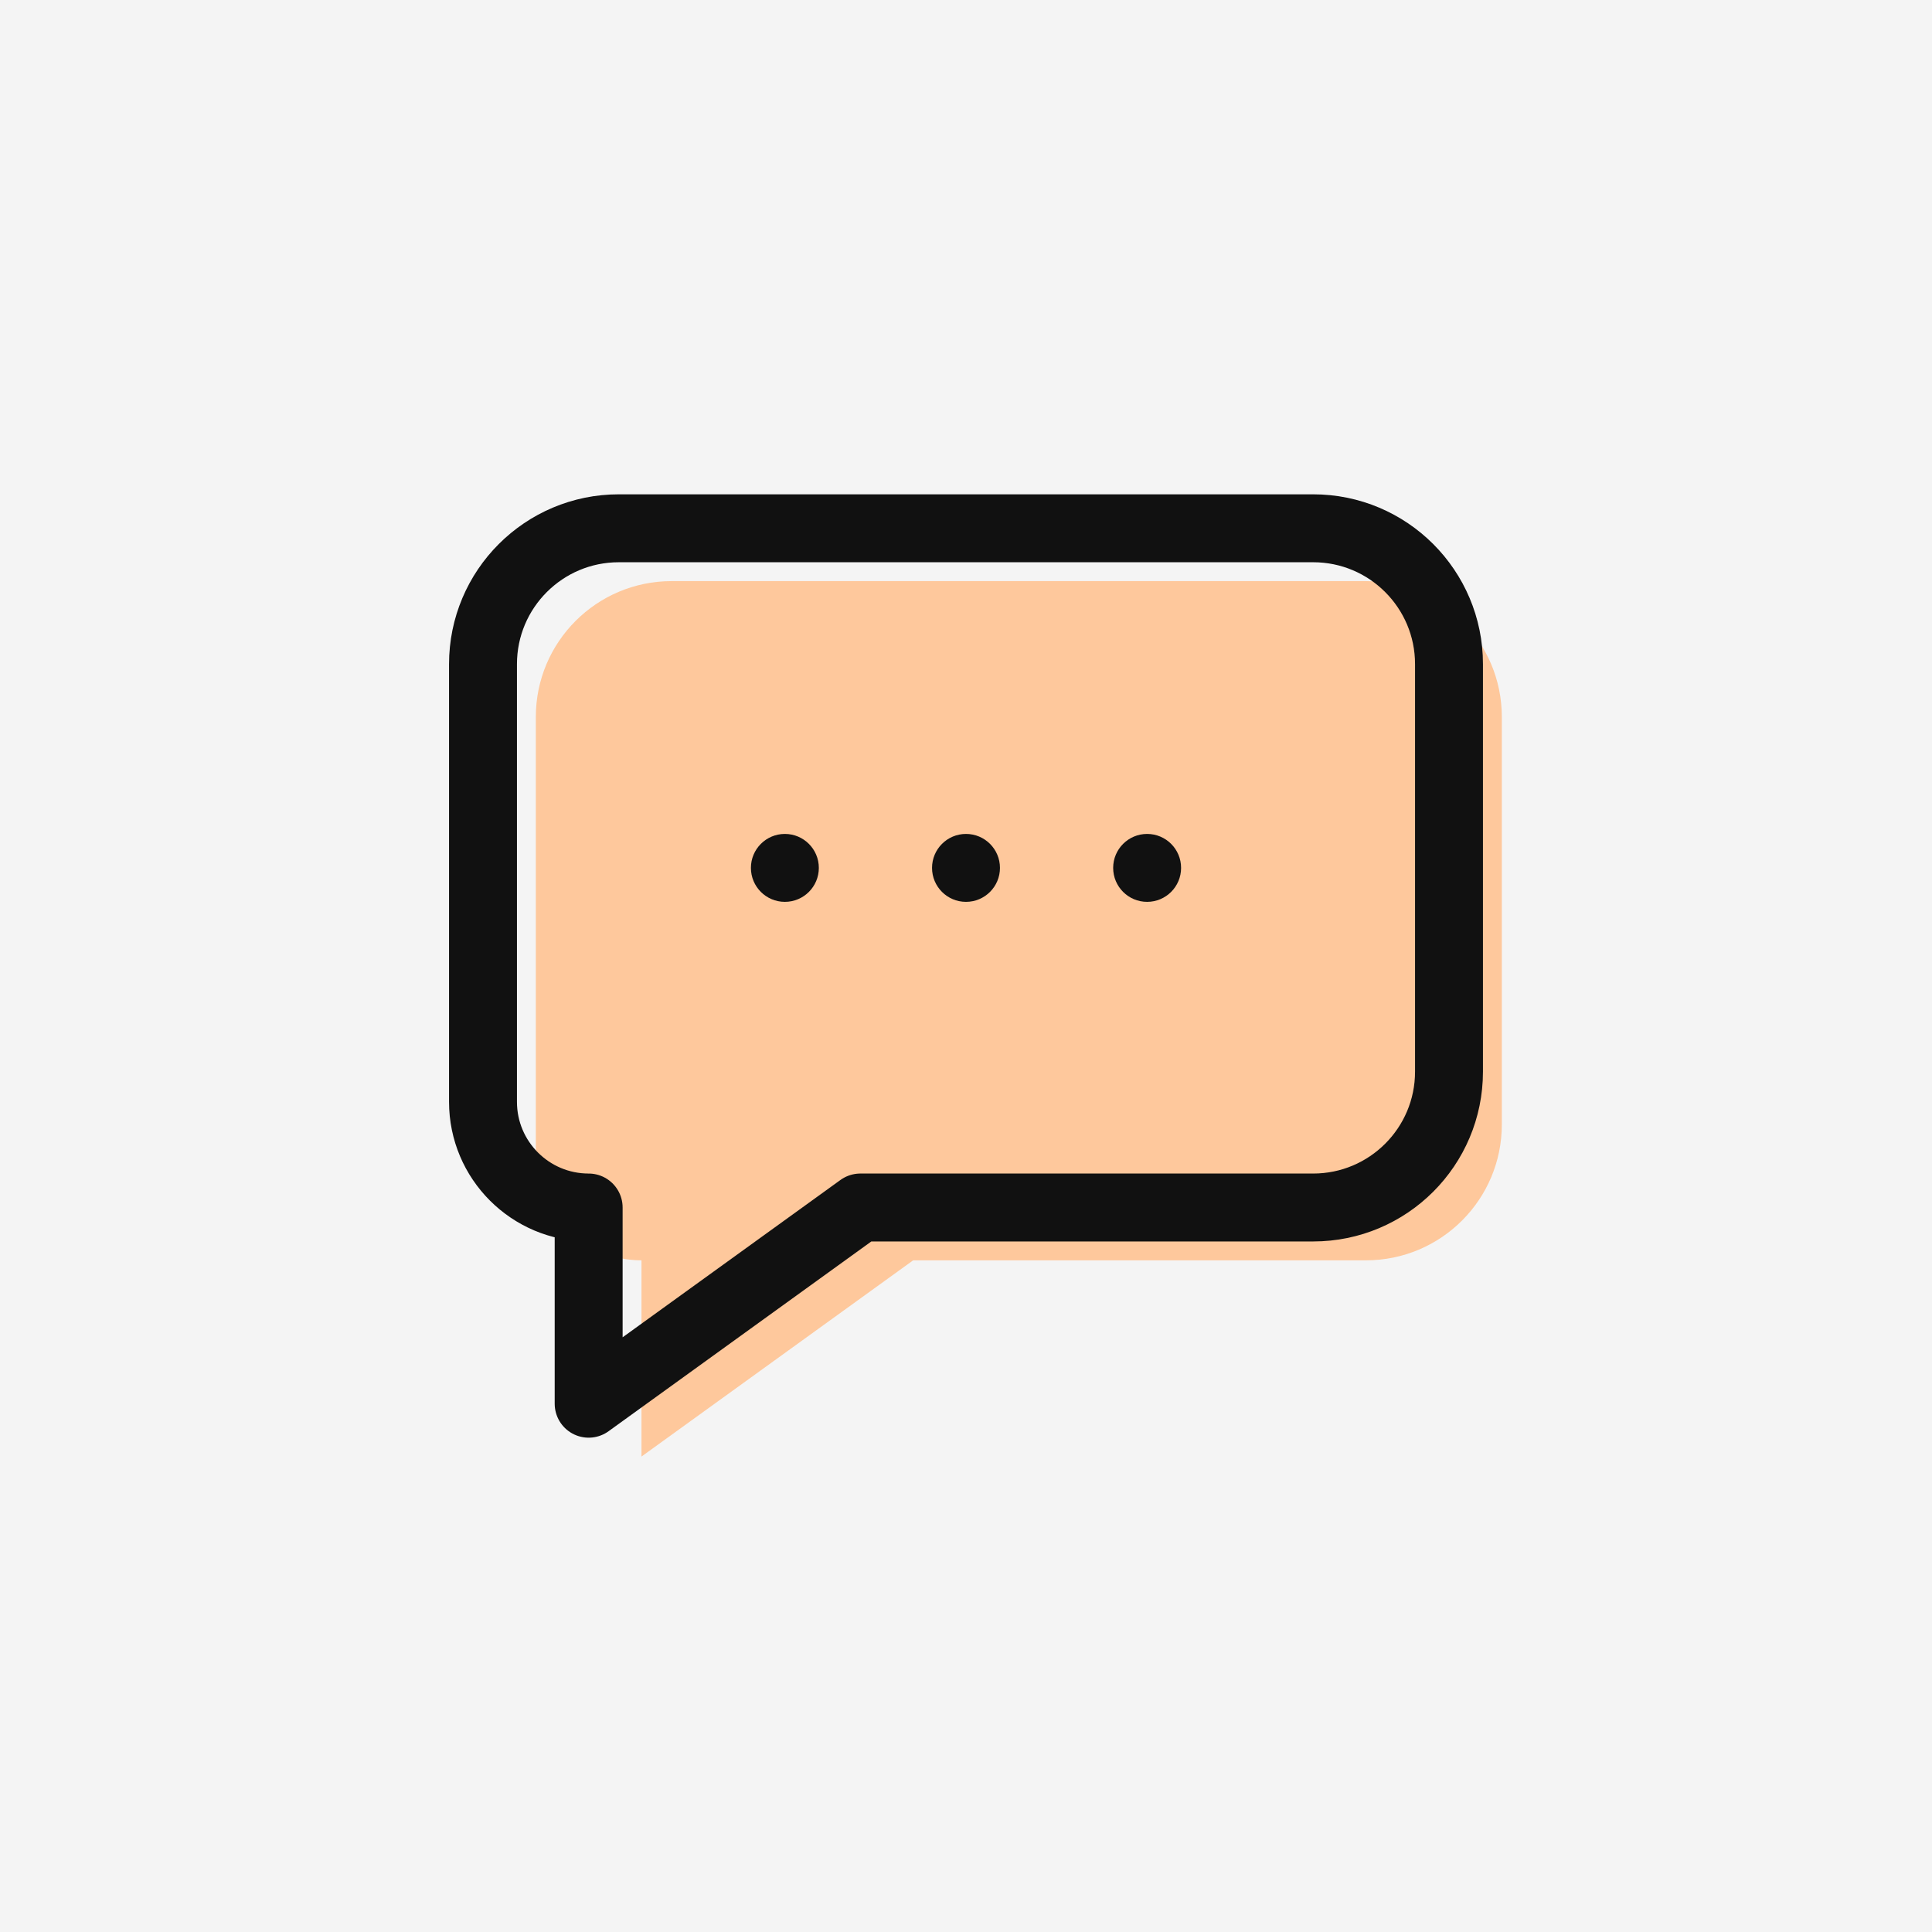
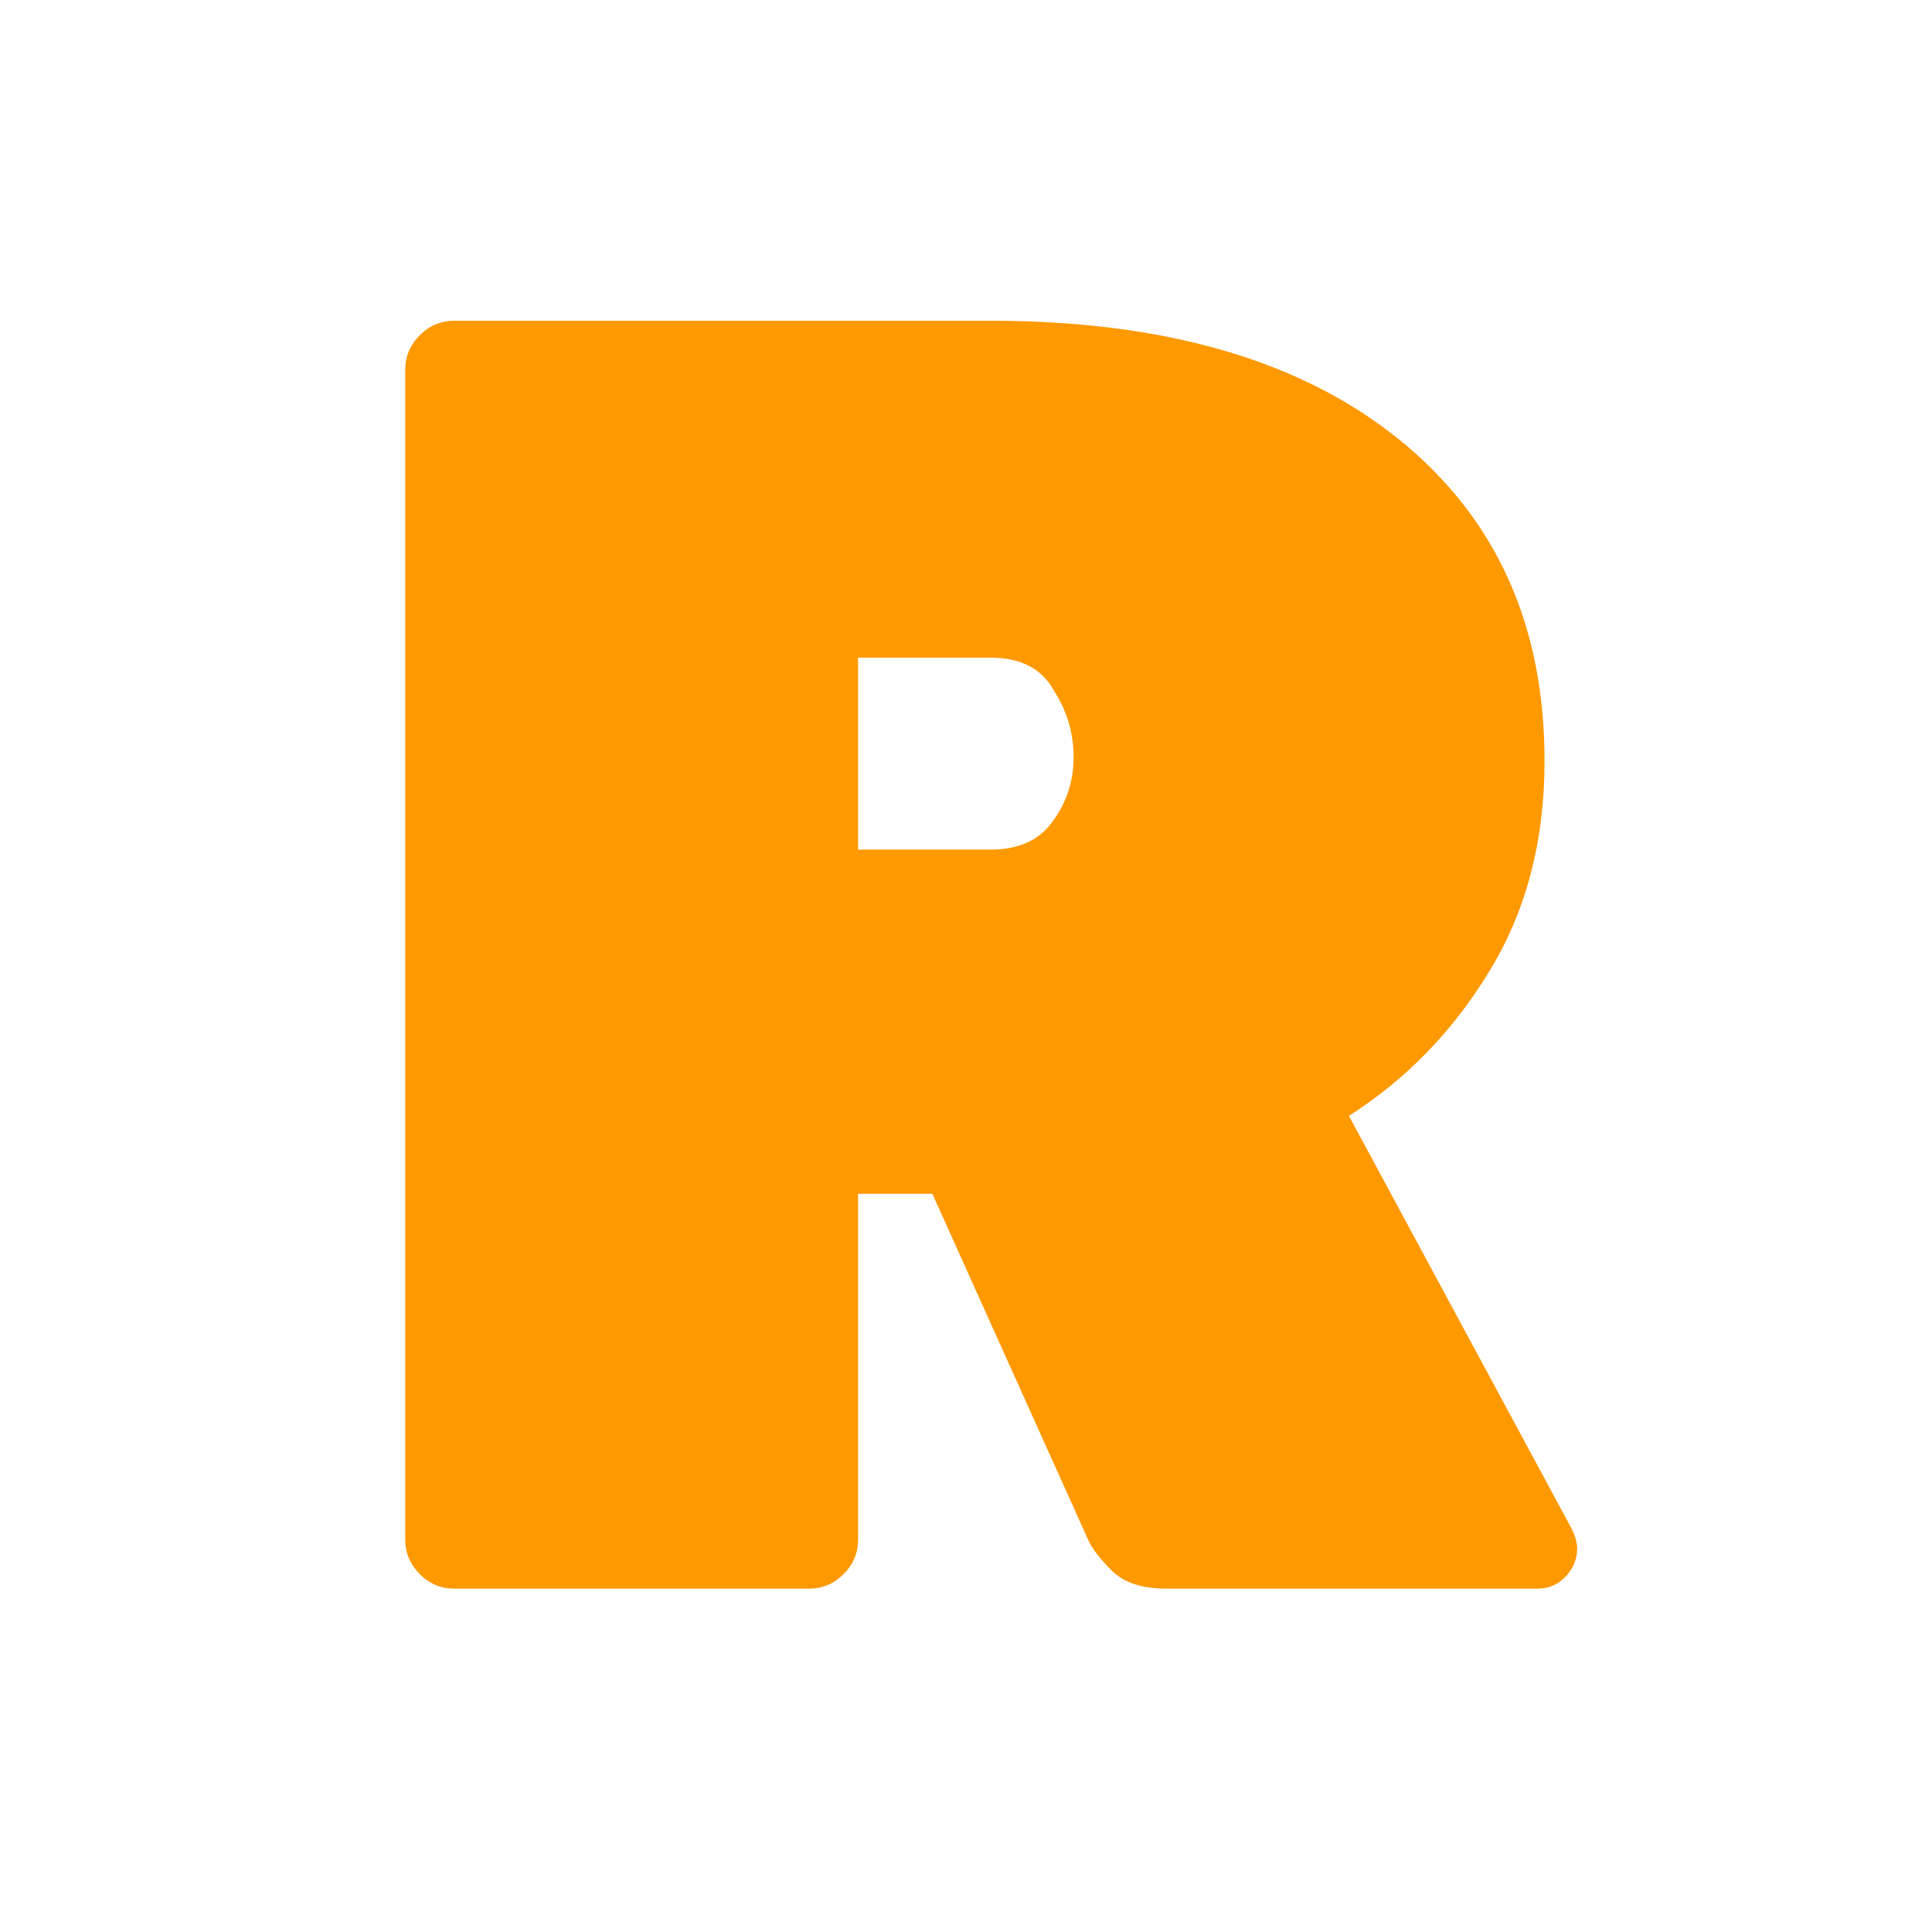
<svg xmlns="http://www.w3.org/2000/svg" viewBox="0 0 512 512">
-   <rect width="512" height="512" fill="#F4F4F4" />
-   <defs>
-     <path id="bubble" d="M164 140h184a36 36 0 0 1 36 36v108a36 36 0 0 1-36 36H228l-72 52v-52a28 28 0 0 1-28-28V176a36 36 0 0 1 36-36Z" />
-   </defs>
-   <use href="#bubble" fill="#FEC89C" transform="translate(14 14)" />
-   <use href="#bubble" fill="none" stroke="#111111" stroke-width="18" stroke-linecap="round" stroke-linejoin="round" />
-   <g fill="#111111">
-     <circle cx="208" cy="230" r="9" />
-     <circle cx="256" cy="230" r="9" />
-     <circle cx="304" cy="230" r="9" />
+   <rect width="512" height="512" fill="#FFFFFF" />
+   <g transform="translate(56 56) scale(5)">
+     <path fill="#FF9900" d="M12.872 73C12.168 73 11.56 72.744 11.048 72.232C10.536 71.72 10.28 71.112 10.28 70.408V8.392C10.28 7.688 10.536 7.08 11.048 6.568C11.56 6.056 12.168 5.8 12.872 5.8H41.288C50.504 5.8 57.704 7.88 62.888 12.04C68.072 16.2 70.664 21.896 70.664 29.128C70.664 33.416 69.672 37.16 67.688 40.36C65.768 43.496 63.304 46.024 60.296 47.944L72.104 69.832C72.296 70.216 72.392 70.568 72.392 70.888C72.392 71.464 72.168 71.976 71.72 72.424C71.336 72.808 70.856 73 70.28 73H50.6C49.32 73 48.36 72.68 47.72 72.04C47.08 71.4 46.664 70.856 46.472 70.408L38.216 52.072H34.28V70.408C34.28 71.112 34.024 71.72 33.512 72.232C33 72.744 32.392 73 31.688 73H12.872ZM34.28 33.832H41.288C42.76 33.832 43.848 33.352 44.552 32.392C45.32 31.368 45.704 30.216 45.704 28.936C45.704 27.656 45.352 26.472 44.648 25.384C44.008 24.232 42.888 23.656 41.288 23.656H34.28V33.832Z" />
  </g>
</svg>
